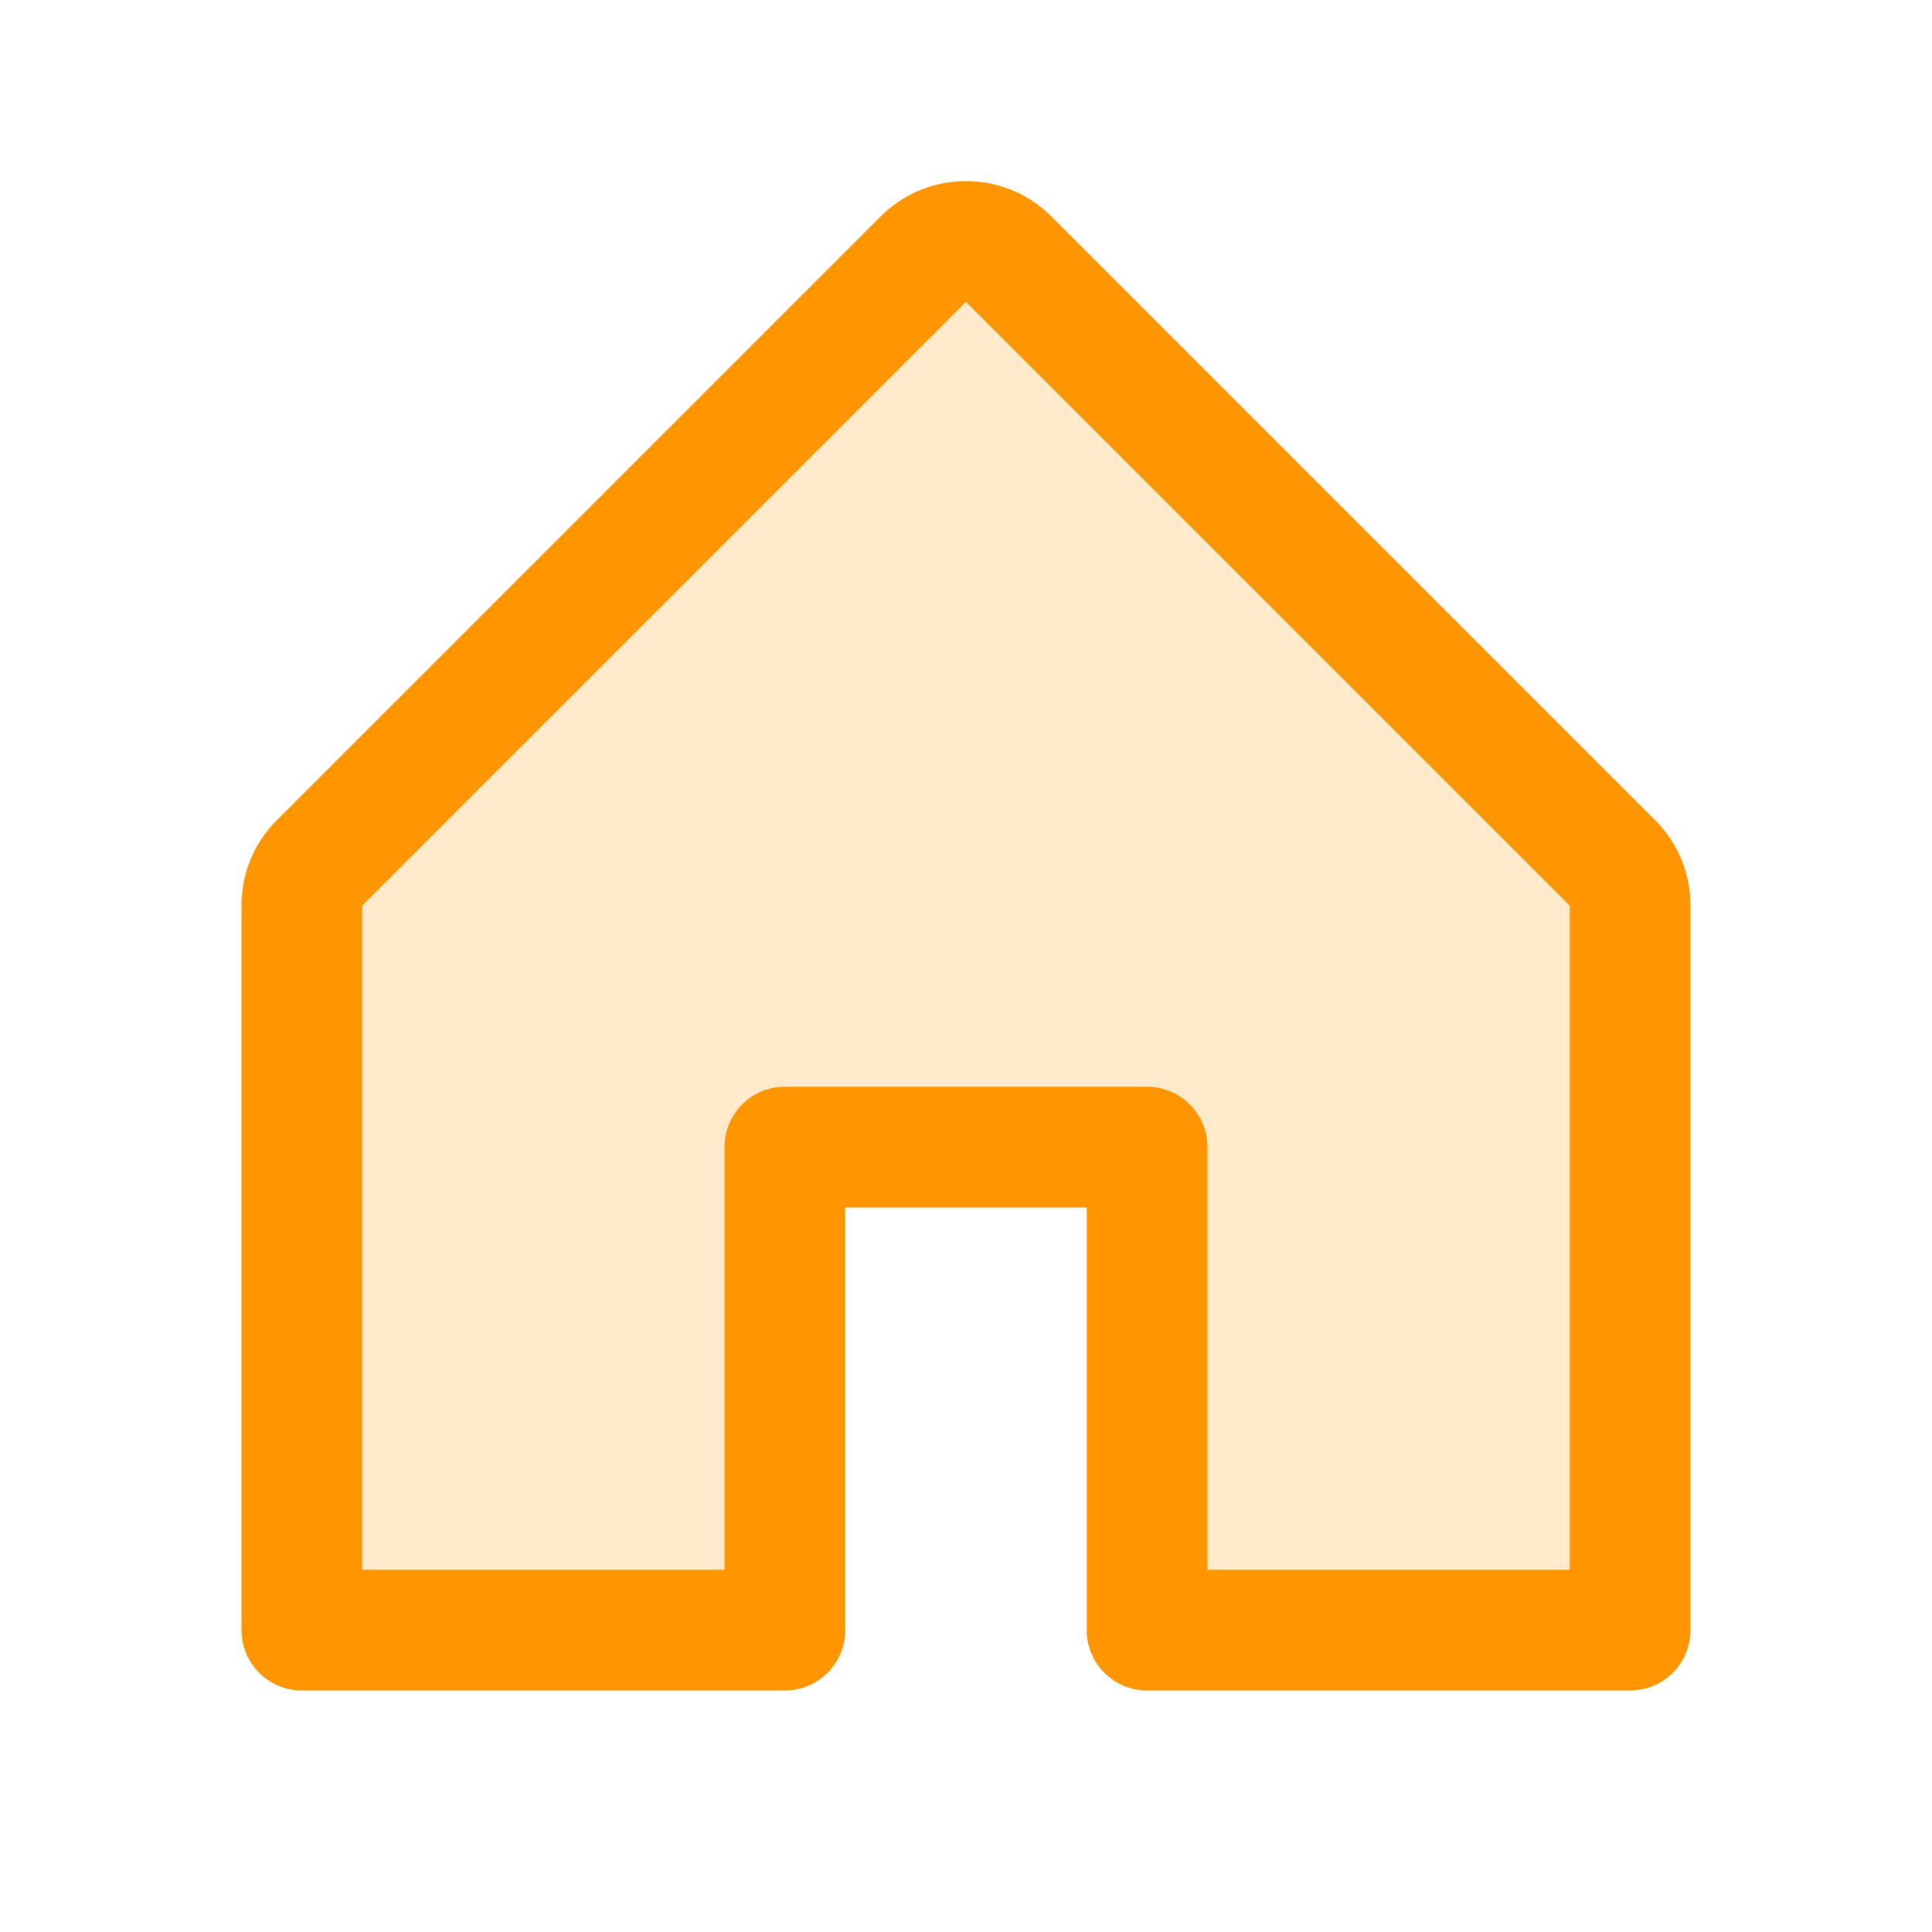
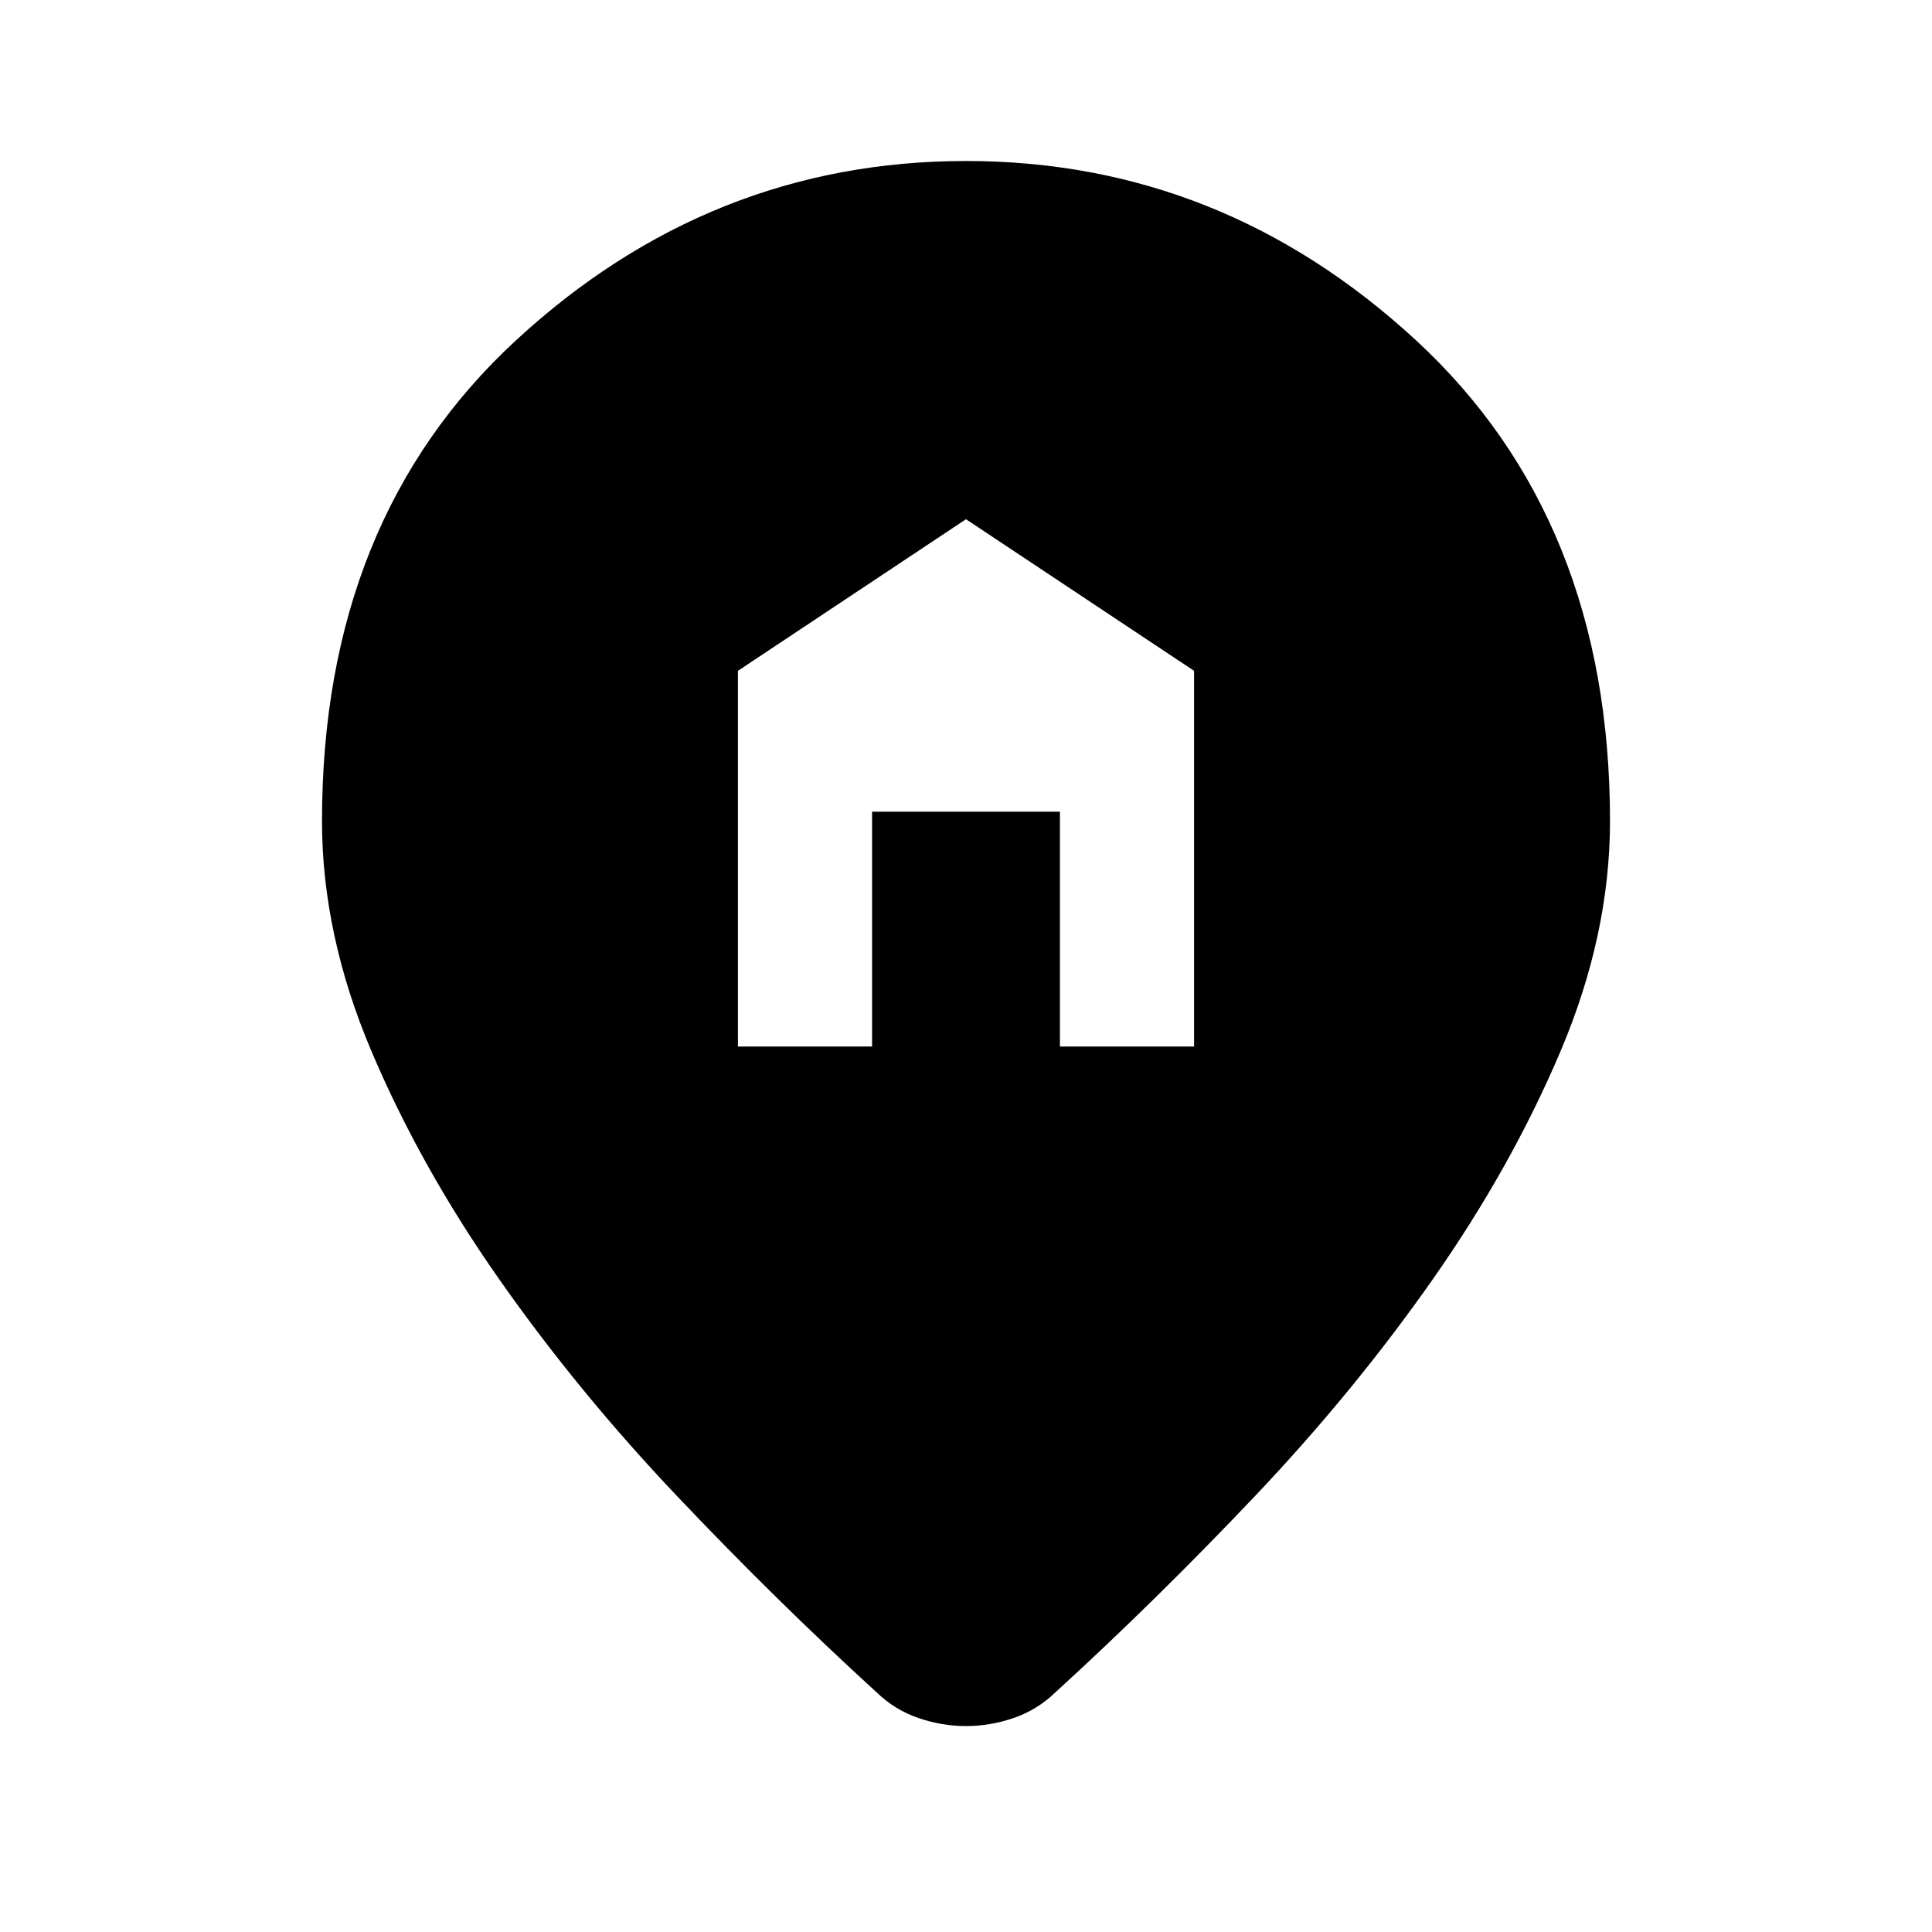
- <svg xmlns="http://www.w3.org/2000/svg" width="32" height="32" fill="#ff9500" viewBox="0 0 256 256">
-   <path d="M216,120v96H152V152H104v64H40V120a8,8,0,0,1,2.34-5.66l80-80a8,8,0,0,1,11.32,0l80,80A8,8,0,0,1,216,120Z" opacity="0.2" />
-   <path d="M219.31,108.68l-80-80a16,16,0,0,0-22.62,0l-80,80A15.87,15.87,0,0,0,32,120v96a8,8,0,0,0,8,8h64a8,8,0,0,0,8-8V160h32v56a8,8,0,0,0,8,8h64a8,8,0,0,0,8-8V120A15.87,15.87,0,0,0,219.31,108.68ZM208,208H160V152a8,8,0,0,0-8-8H104a8,8,0,0,0-8,8v56H48V120l80-80,80,80Z" />
+ <svg xmlns="http://www.w3.org/2000/svg" height="40px" viewBox="0 -960 960 960" width="40px" fill="#000000">
+   <path d="M366.67-440h66.66v-116.67h93.34V-440h66.66v-186.67L480-702l-113.33 75.33V-440ZM480-102.33q-12 0-23.67-4-11.66-4-20.66-12.67-49.67-45.33-99-97.33-49.34-52-88.5-107.84Q209-380 184.5-437.83 160-495.67 160-552q0-150 96.5-239T480-880q127 0 223.5 89T800-552q0 56.33-24.5 114.17Q751-380 711.83-324.17q-39.16 55.84-88.5 107.84-49.33 52-99 97.33-9 8.67-20.66 12.67-11.67 4-23.67 4Z" />
</svg>
